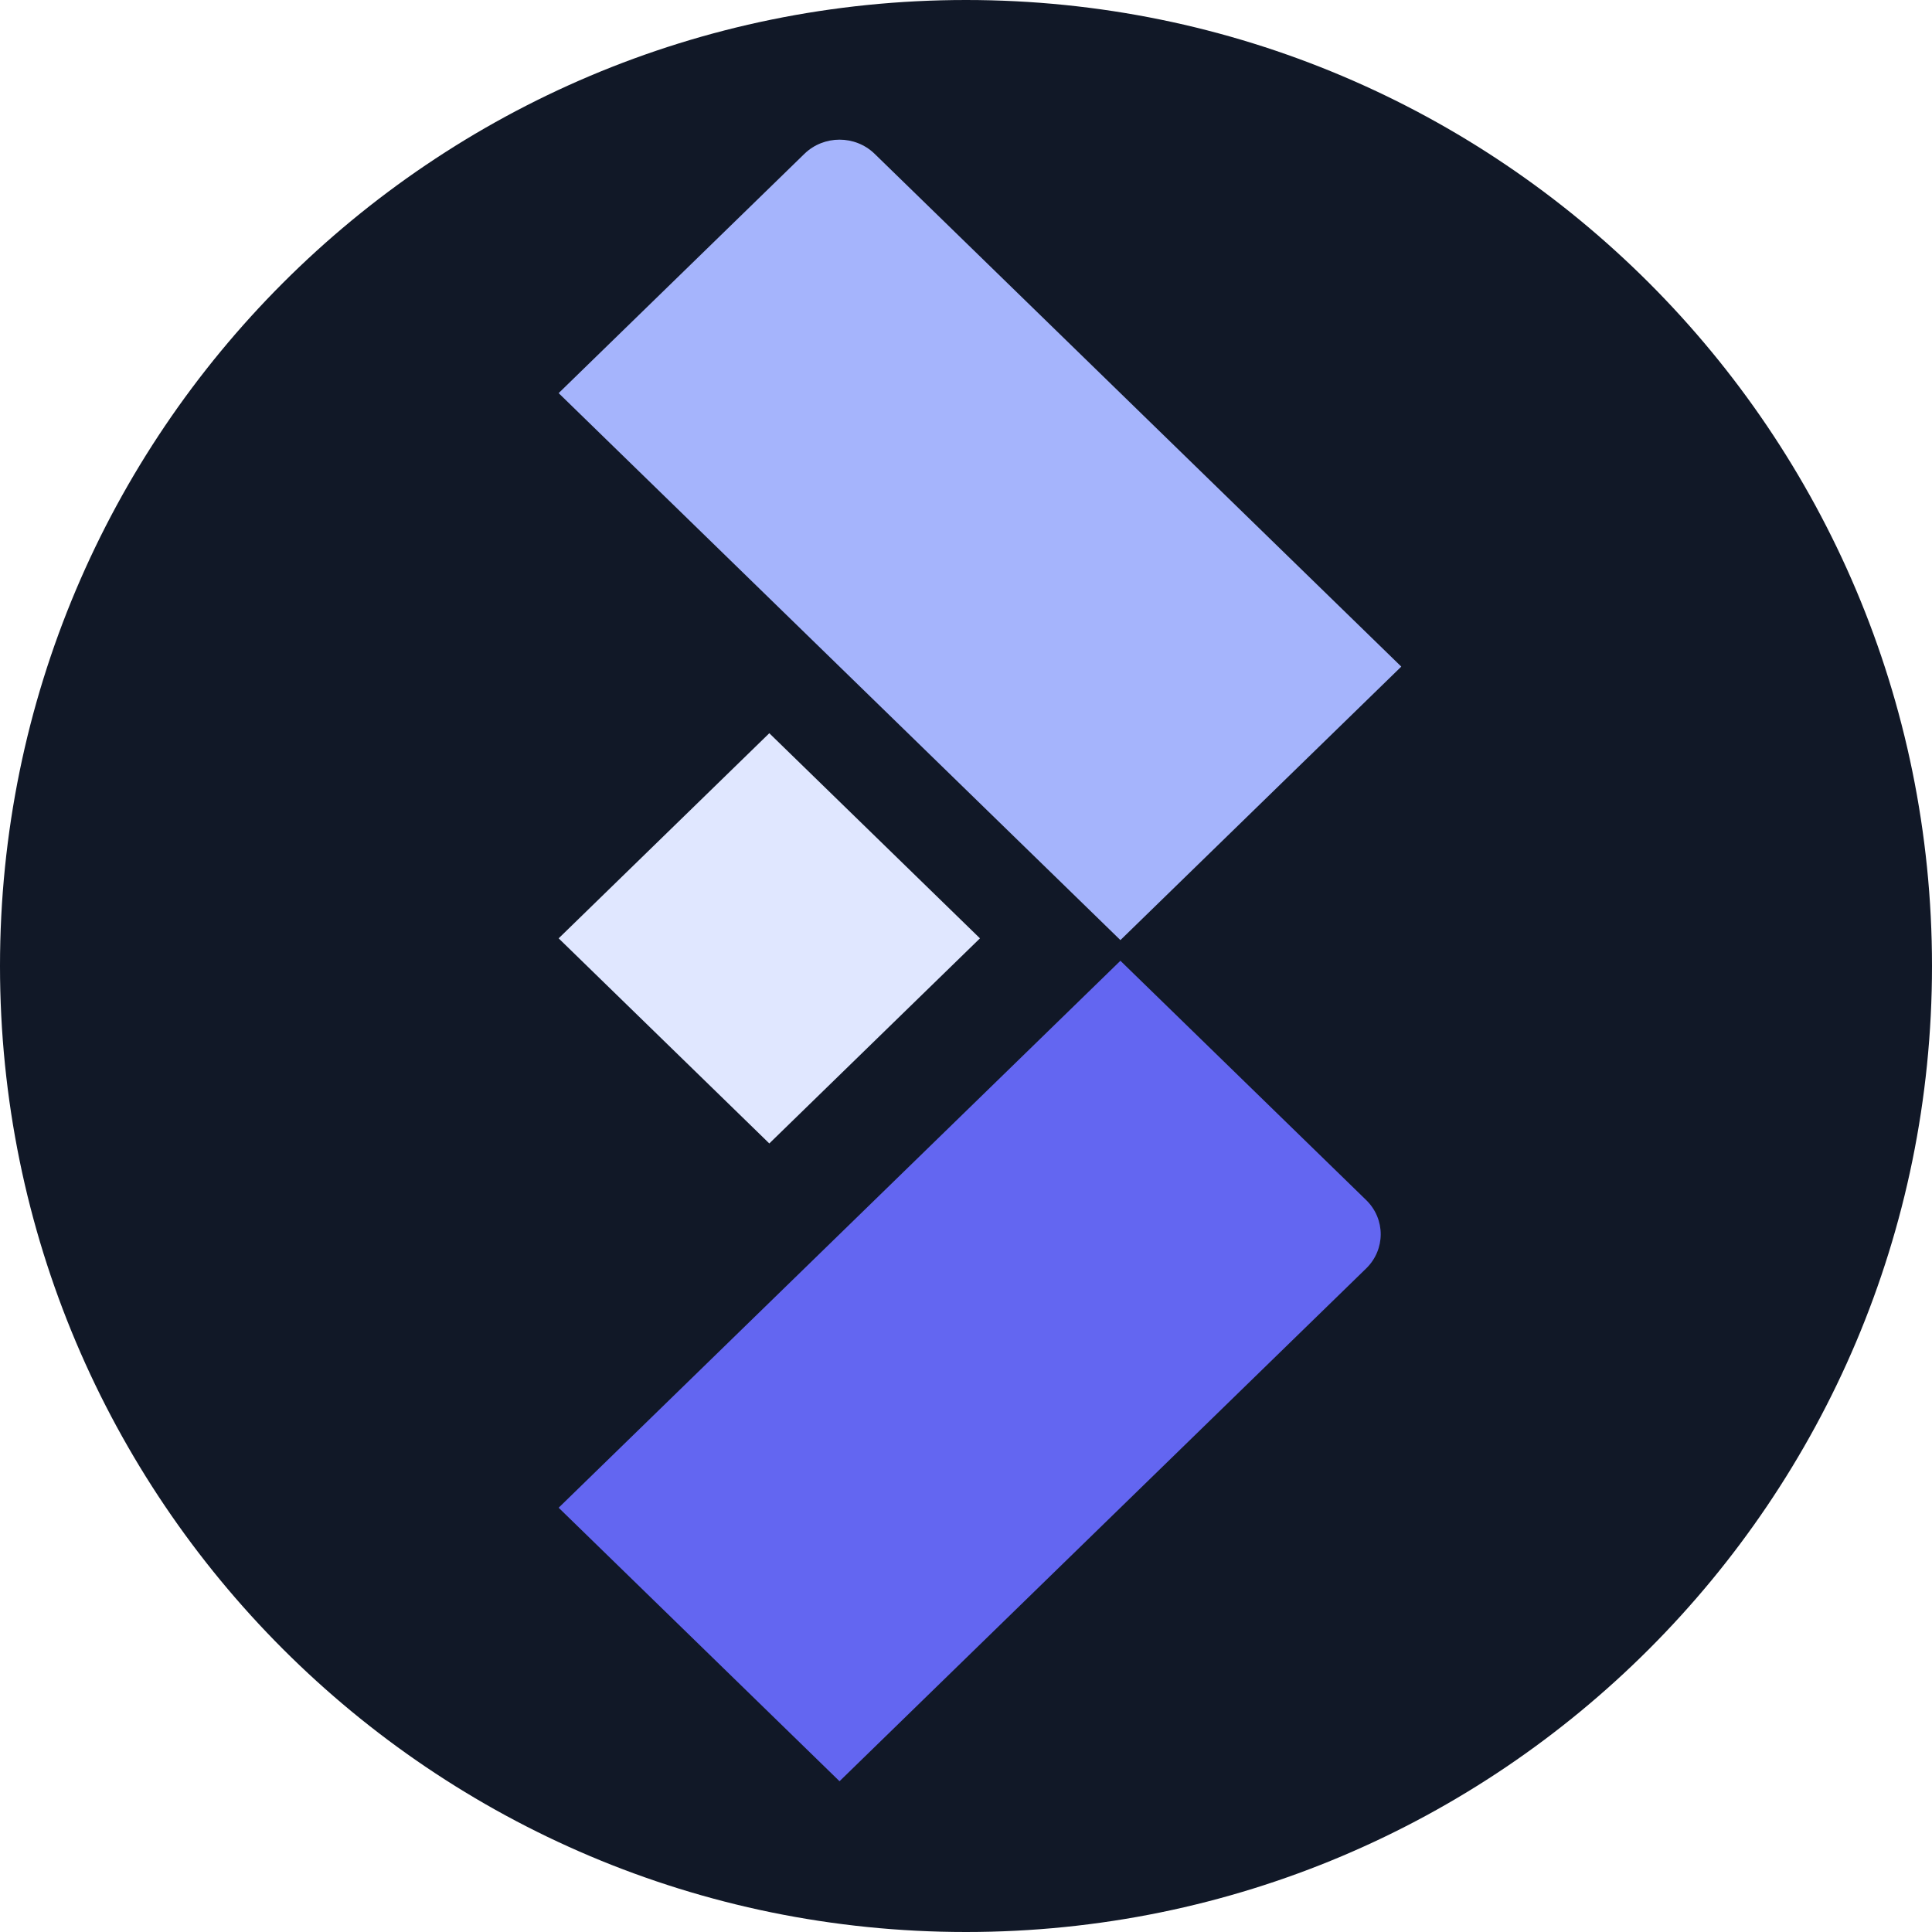
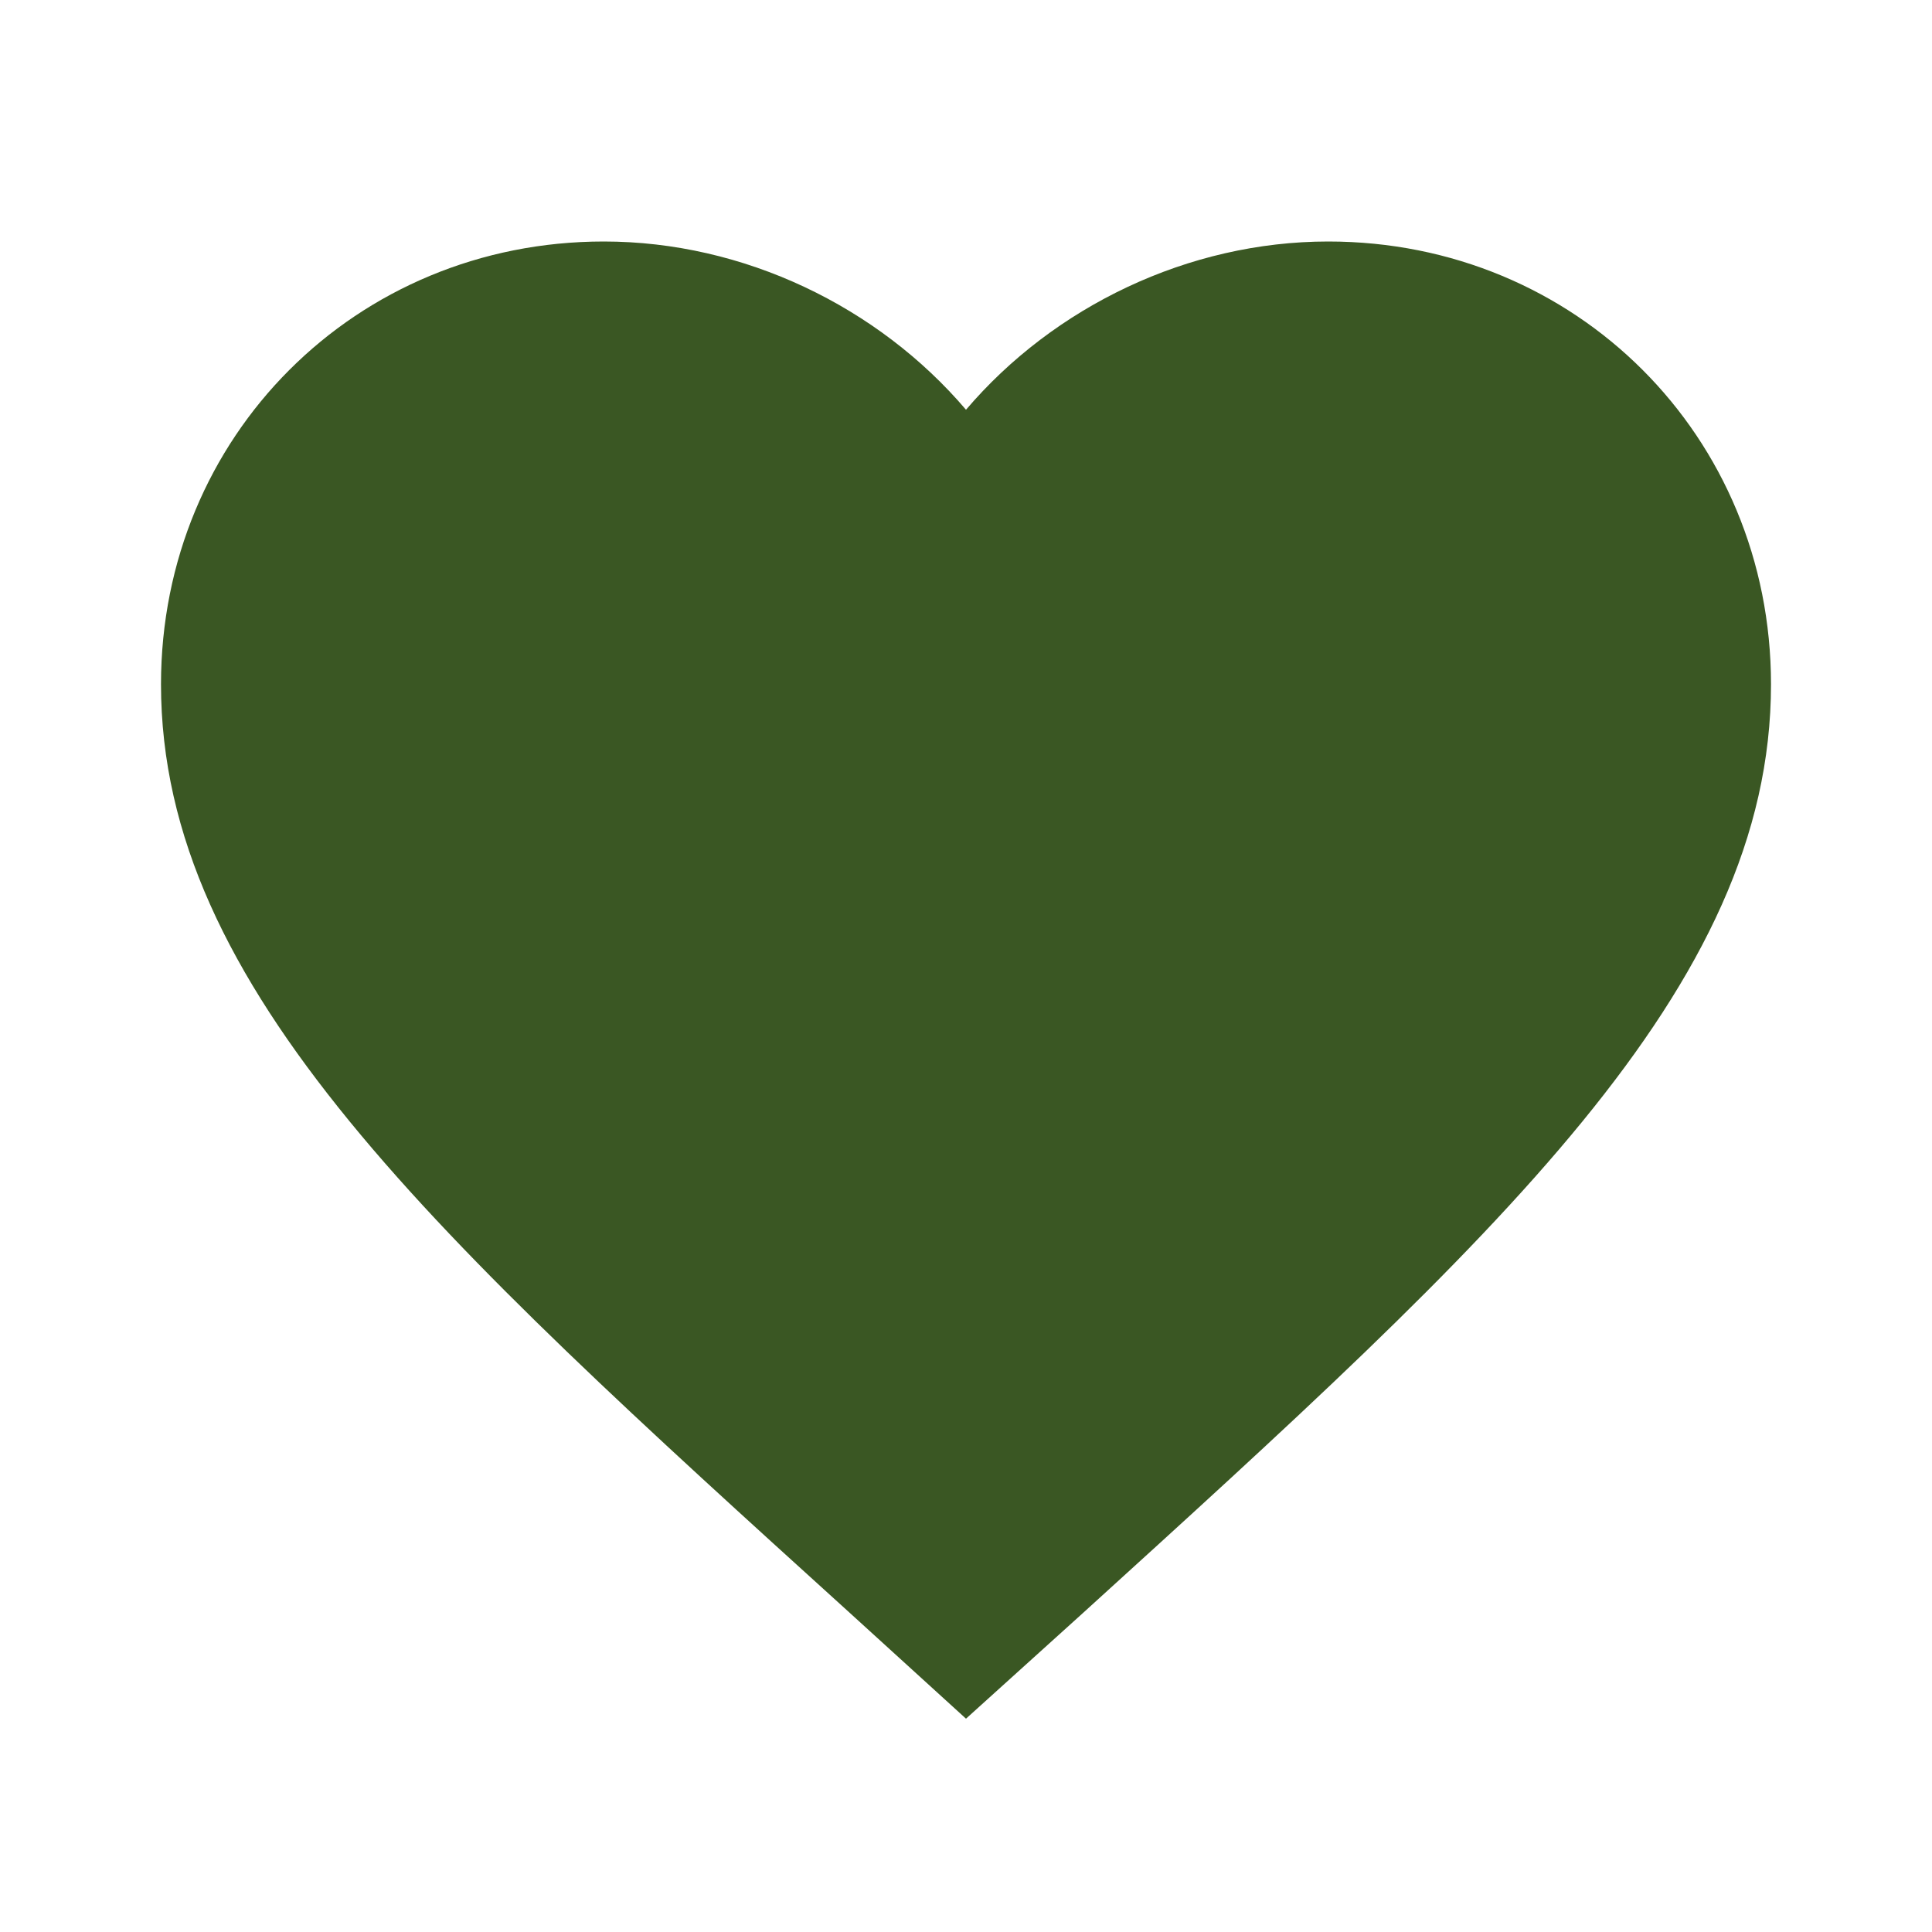
- <svg xmlns="http://www.w3.org/2000/svg" width="166" height="166" viewBox="0 0 166 166" fill="none">
-   <circle cx="83" cy="83" r="83" fill="#111827" />
-   <g transform="translate(48, 12) scale(0.85)">
-     <path d="M56.785 80.912L0 25.621L24.843 1.432C26.804 -0.477 29.981 -0.477 31.941 1.432L85.177 53.266L56.785 80.912Z" fill="#A5B4FC" />
-     <path d="M-1.30805e-05 80.734L21.294 101.467L42.588 80.734L21.294 60L-1.30805e-05 80.734Z" fill="#E0E7FF" />
-     <path d="M56.785 83L81.628 107.19C83.588 109.098 83.588 112.192 81.628 114.101L28.392 165.936L0 138.29L56.785 83Z" fill="#6366F1" />
-   </g>
+ <svg xmlns="http://www.w3.org/2000/svg" viewBox="0 0 24 24" fill="#3A5723" stroke="none">
+   <path d="M12 21.35l-1.45-1.32C5.4 15.36 2 12.28 2 8.5 2 5.42 4.42 3 7.5 3c1.74 0 3.41.81 4.5 2.09C13.09 3.81 14.76 3 16.5 3 19.58 3 22 5.42 22 8.5c0 3.78-3.4 6.86-8.55 11.54L12 21.35z" />
</svg>
